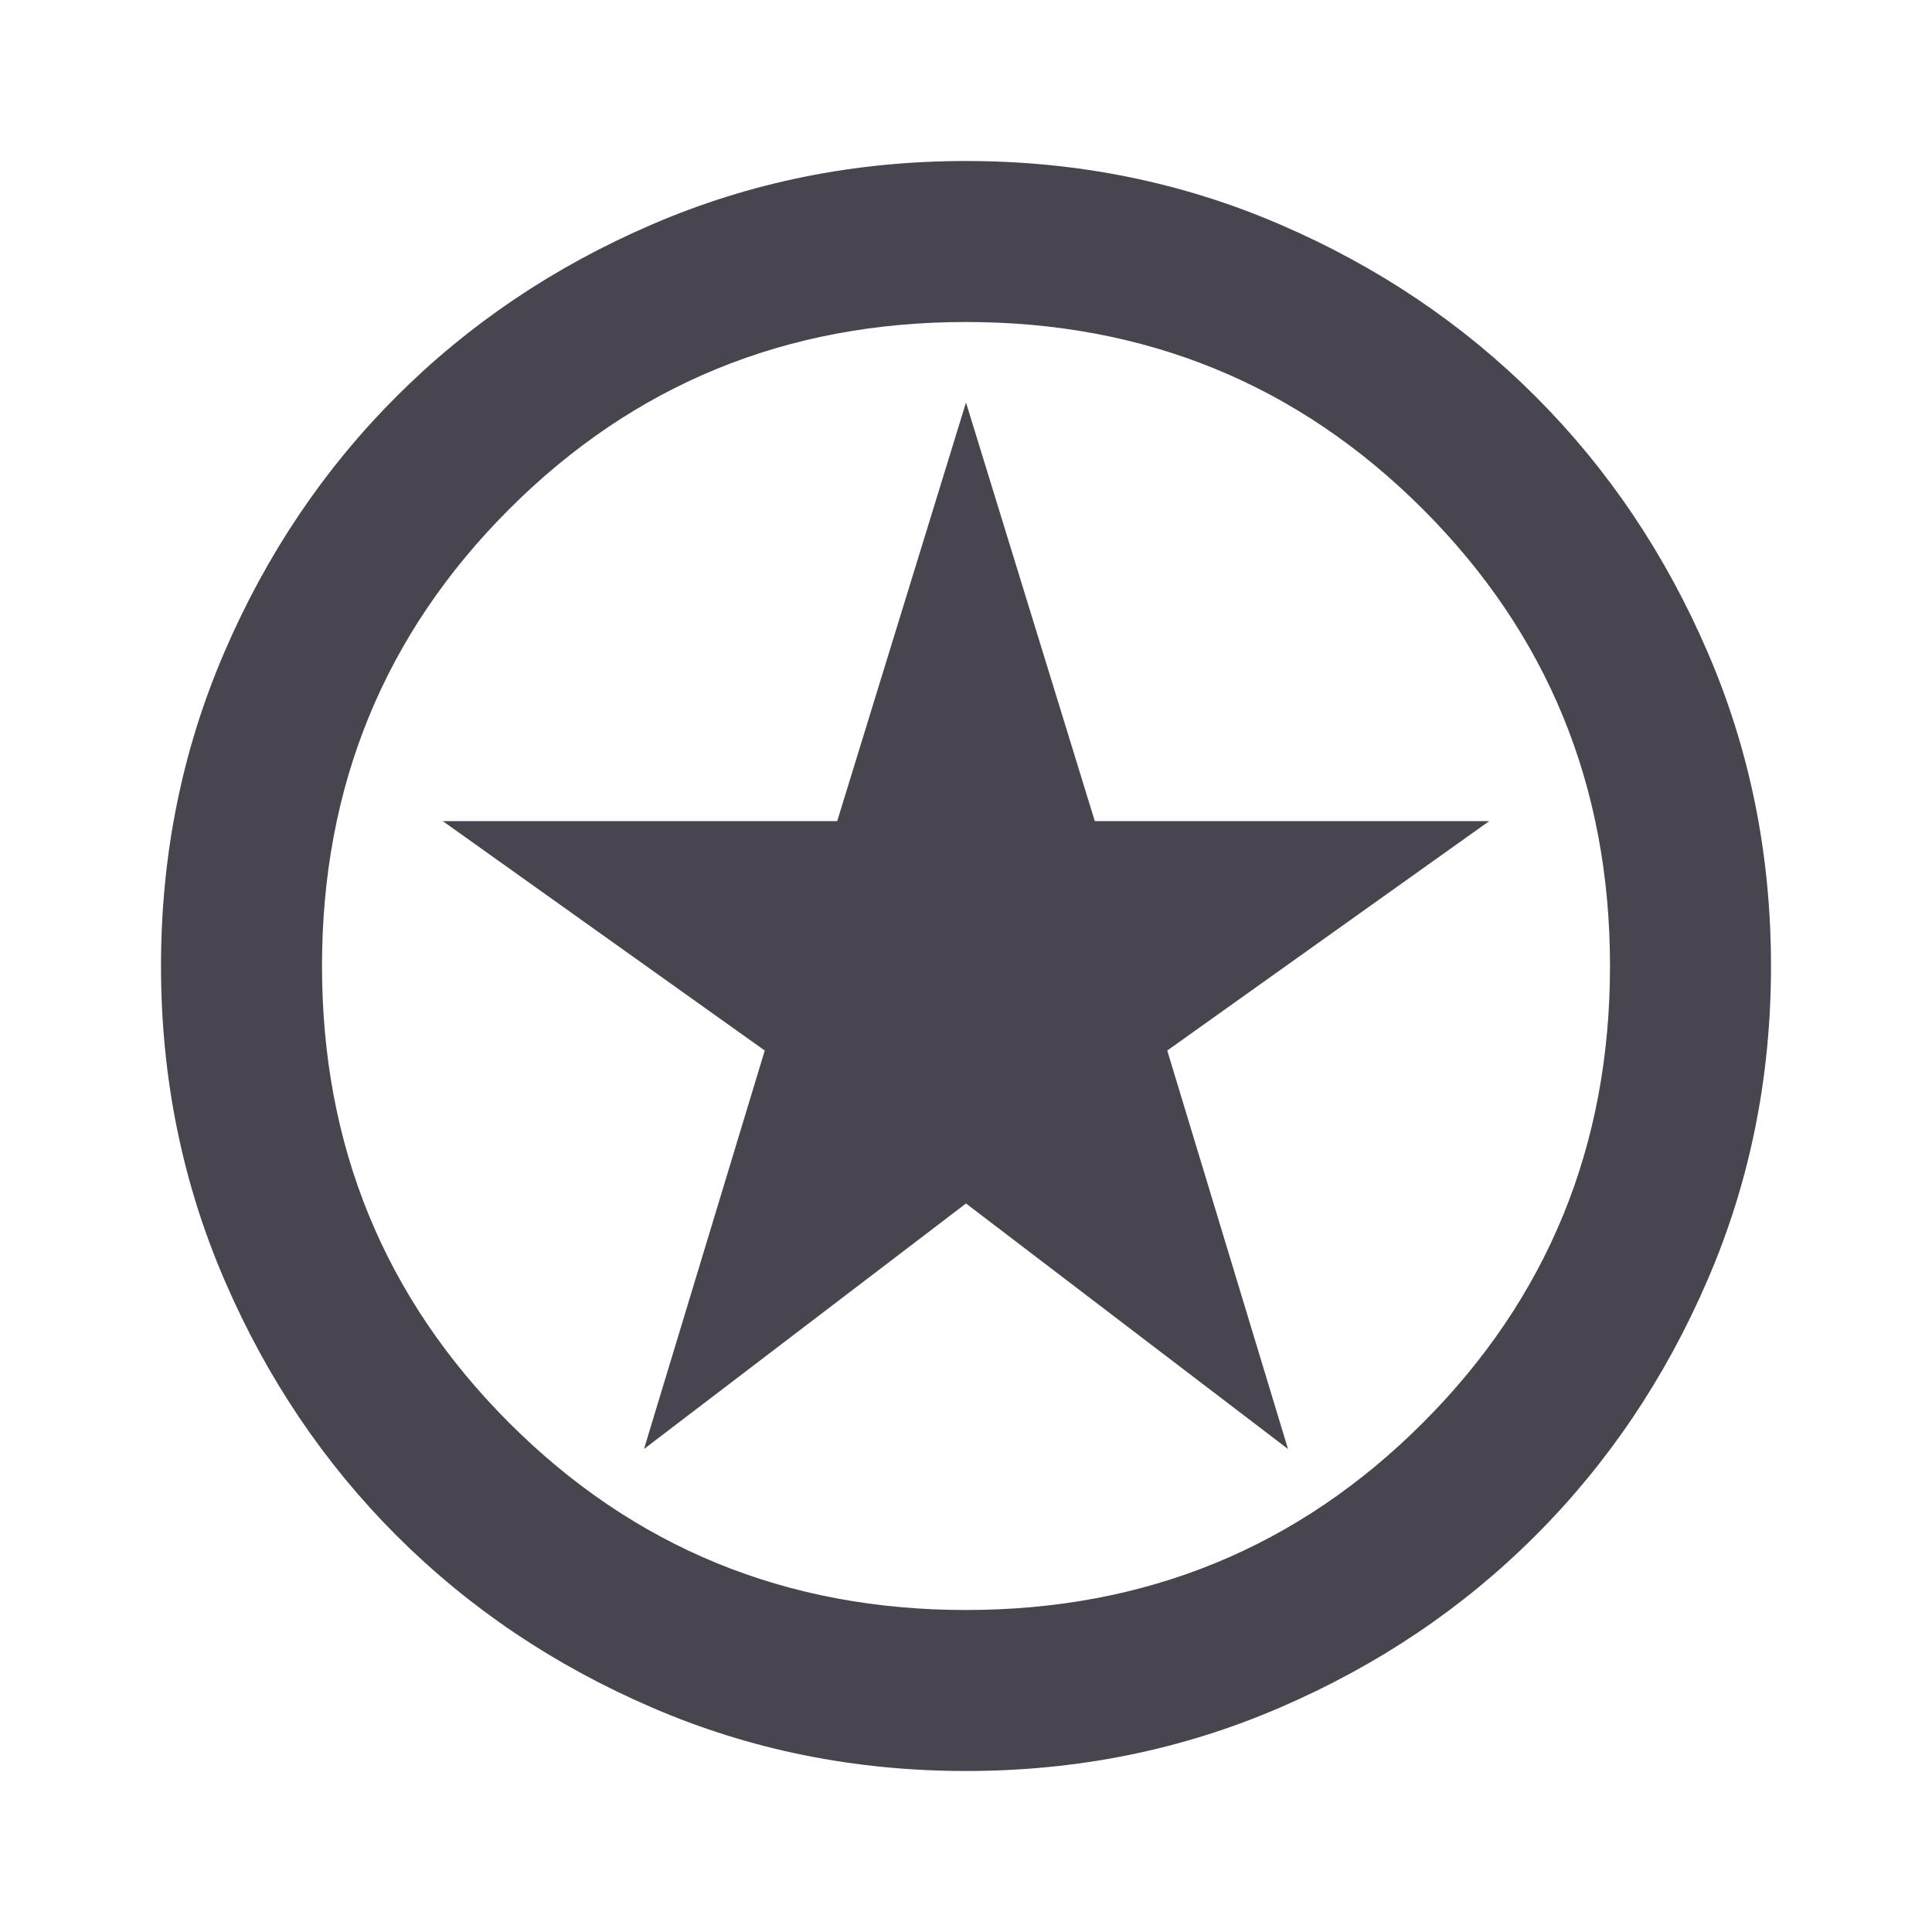
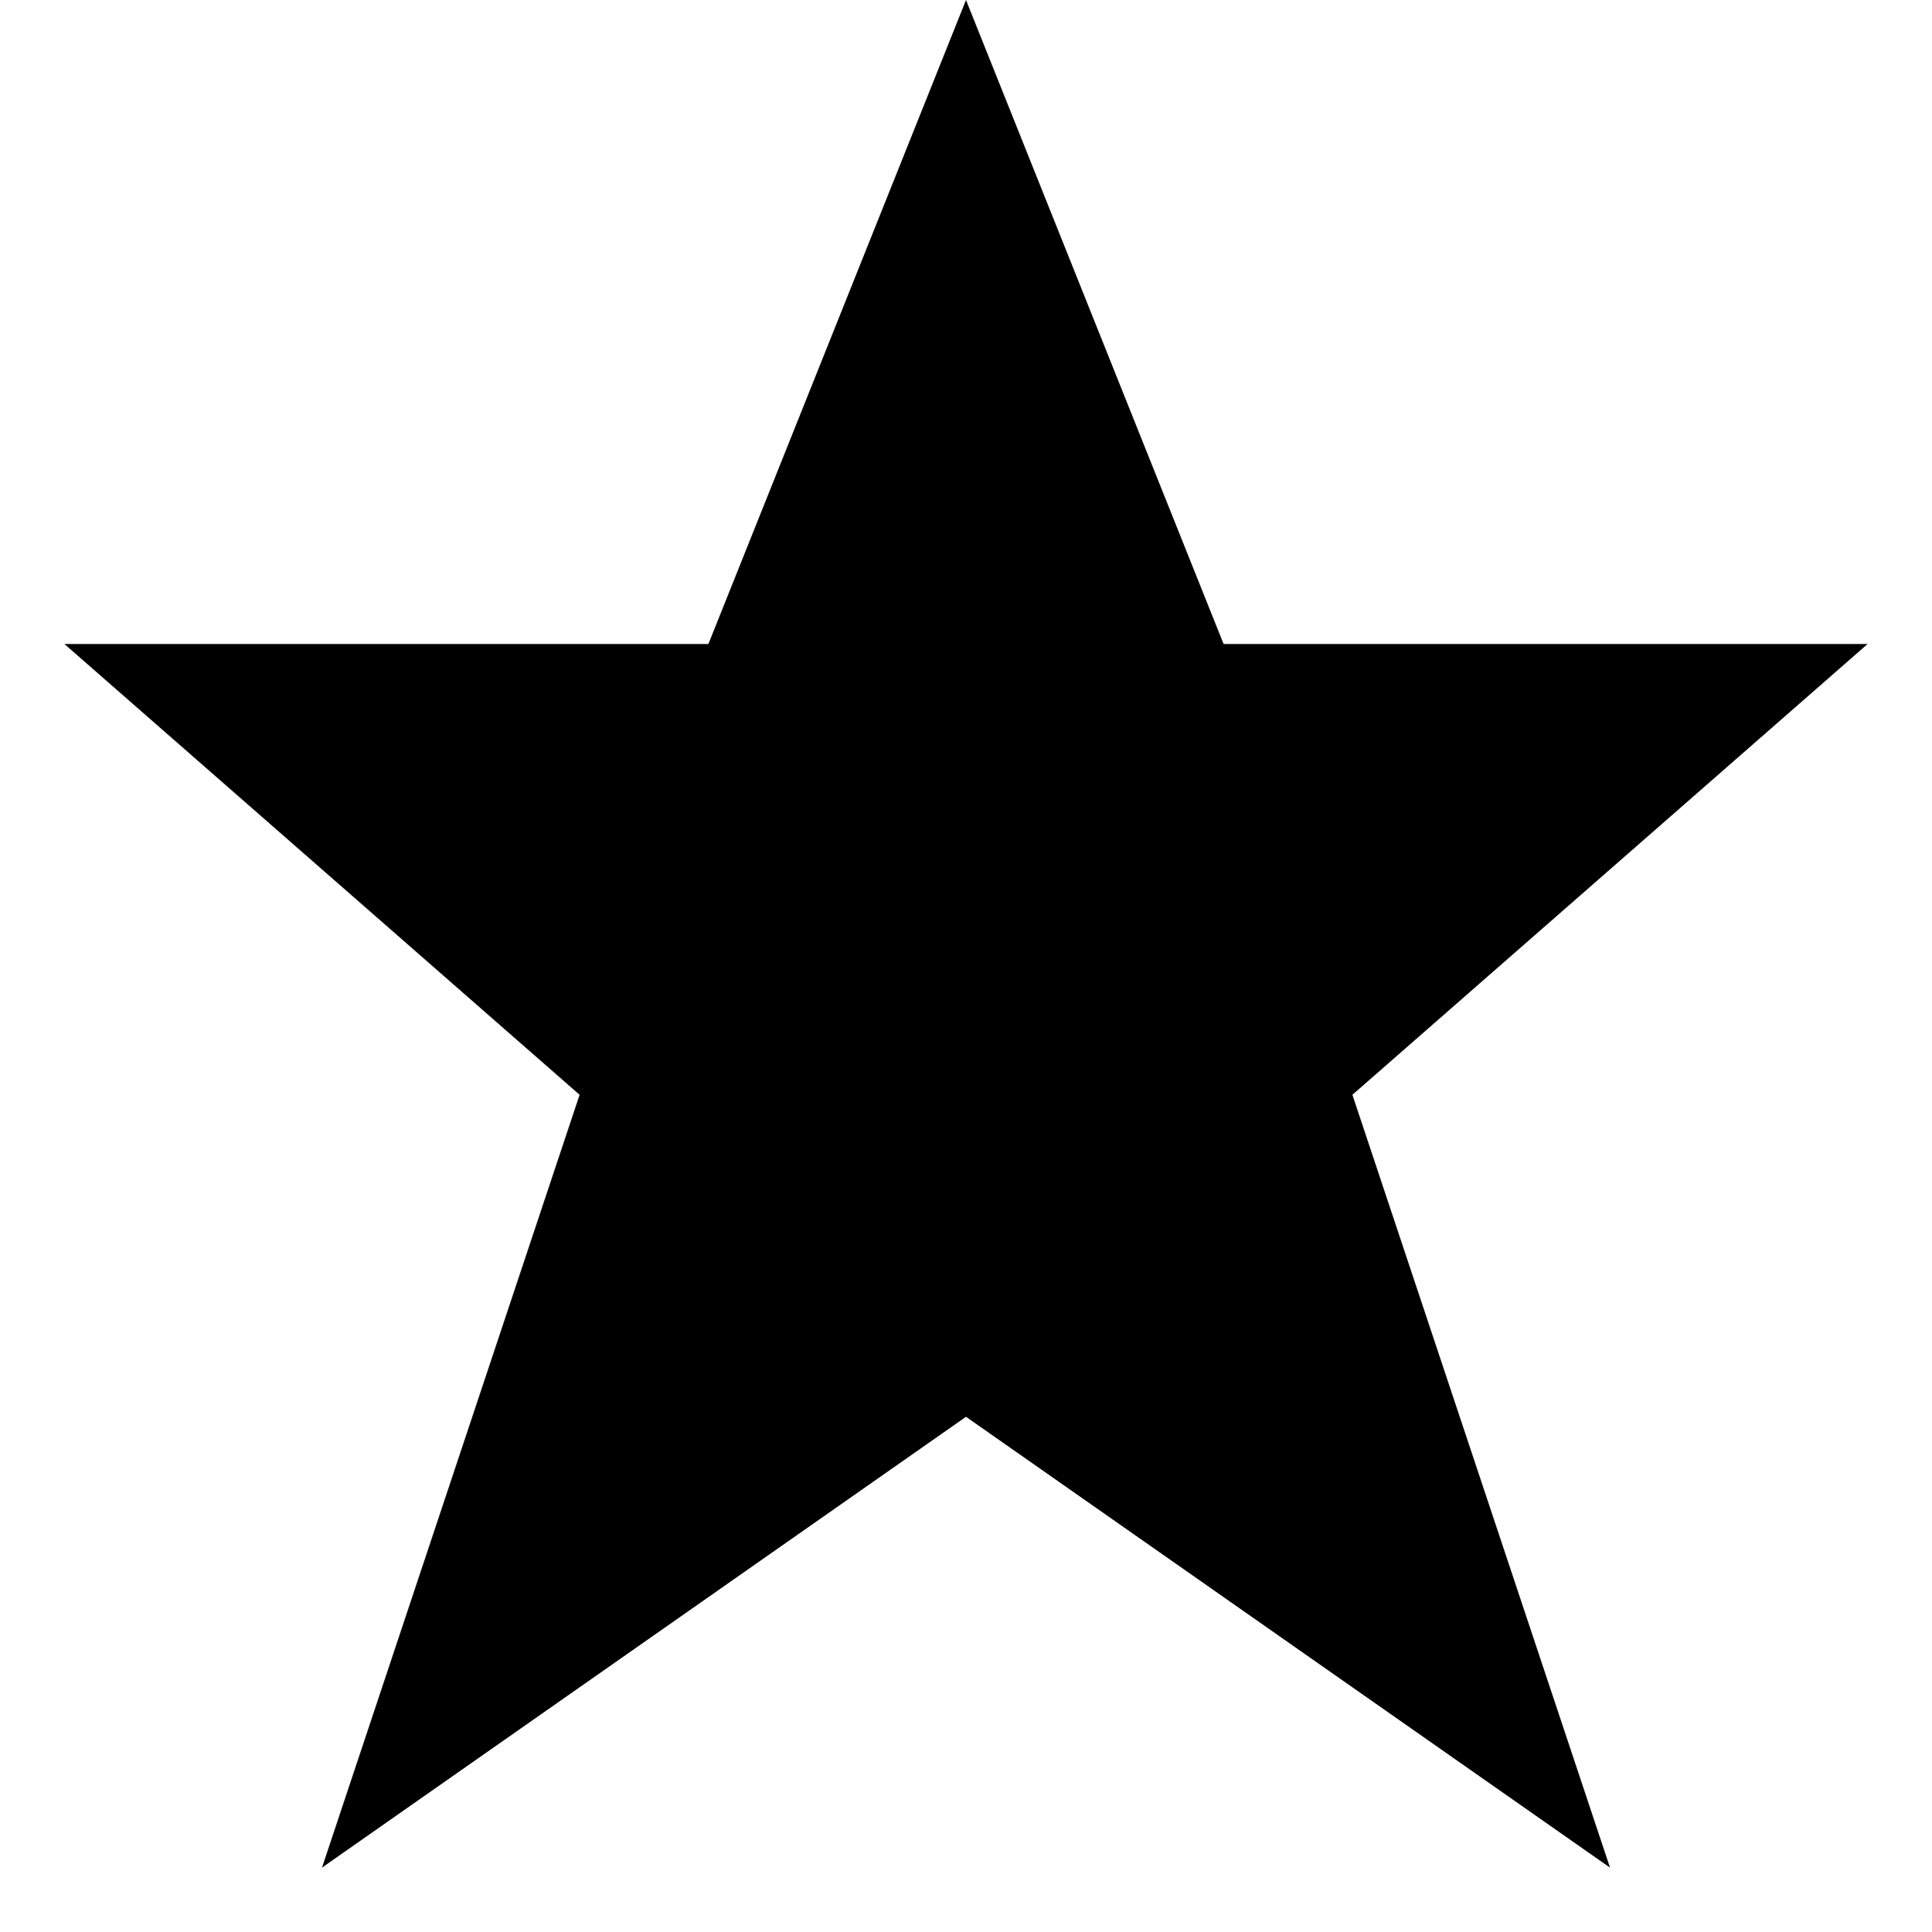
- <svg xmlns="http://www.w3.org/2000/svg" width="24" height="24" viewBox="0 0 24 24" fill="none">
-   <path d="M8 18L12 14.95L16 18L14.5 13.05L18.5 10.2H13.6L12 5L10.4 10.2H5.5L9.5 13.05L8 18ZM12 22C10.617 22 9.317 21.738 8.1 21.212C6.883 20.688 5.825 19.975 4.925 19.075C4.025 18.175 3.312 17.117 2.788 15.9C2.263 14.683 2 13.383 2 12C2 10.617 2.263 9.317 2.788 8.1C3.312 6.883 4.025 5.825 4.925 4.925C5.825 4.025 6.883 3.312 8.1 2.788C9.317 2.263 10.617 2 12 2C13.383 2 14.683 2.263 15.9 2.788C17.117 3.312 18.175 4.025 19.075 4.925C19.975 5.825 20.688 6.883 21.212 8.1C21.738 9.317 22 10.617 22 12C22 13.383 21.738 14.683 21.212 15.9C20.688 17.117 19.975 18.175 19.075 19.075C18.175 19.975 17.117 20.688 15.9 21.212C14.683 21.738 13.383 22 12 22ZM12 20C14.233 20 16.125 19.225 17.675 17.675C19.225 16.125 20 14.233 20 12C20 9.767 19.225 7.875 17.675 6.325C16.125 4.775 14.233 4 12 4C9.767 4 7.875 4.775 6.325 6.325C4.775 7.875 4 9.767 4 12C4 14.233 4.775 16.125 6.325 17.675C7.875 19.225 9.767 20 12 20Z" fill="#49454E" />
+ <svg xmlns="http://www.w3.org/2000/svg" width="24" height="24" viewBox="0 0 15 15" version="1.1" id="star">
+   <path id="path4749-2-8-2" d="M7.5,0l-2,5h-5l4,3.5l-2,6l5-3.5  l5,3.5l-2-6l4-3.5h-5L7.5,0z" />
</svg>
